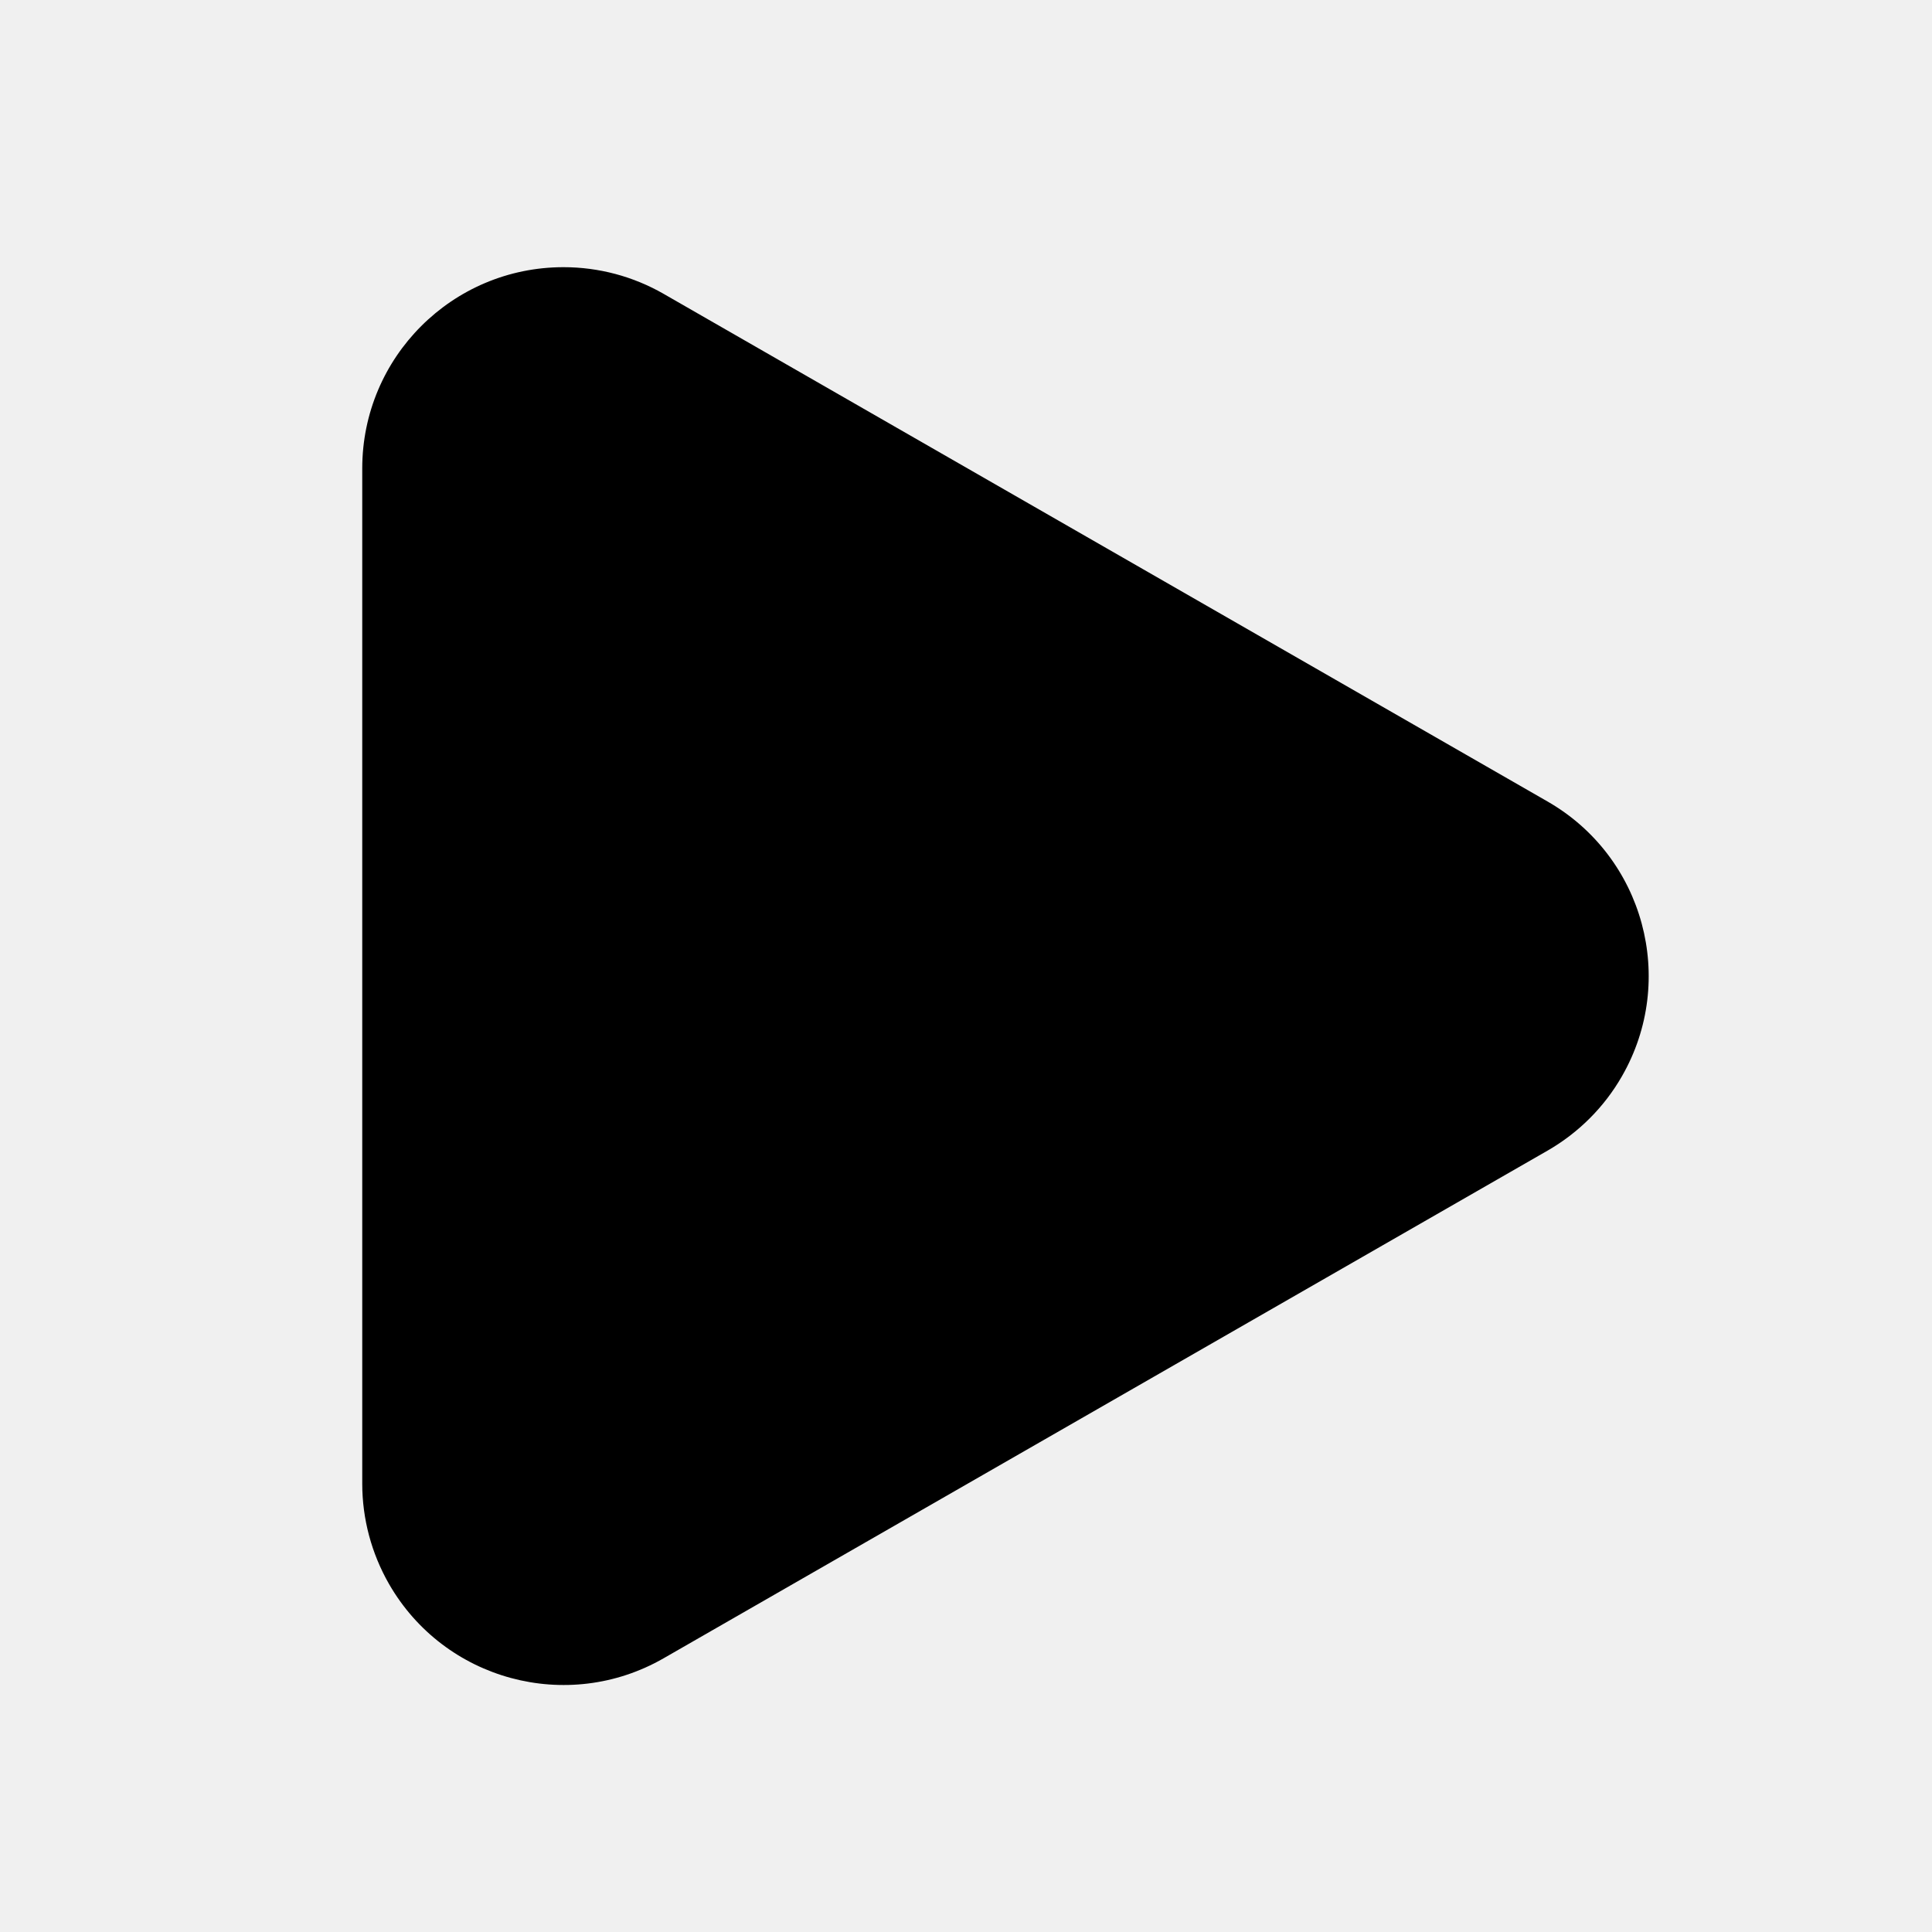
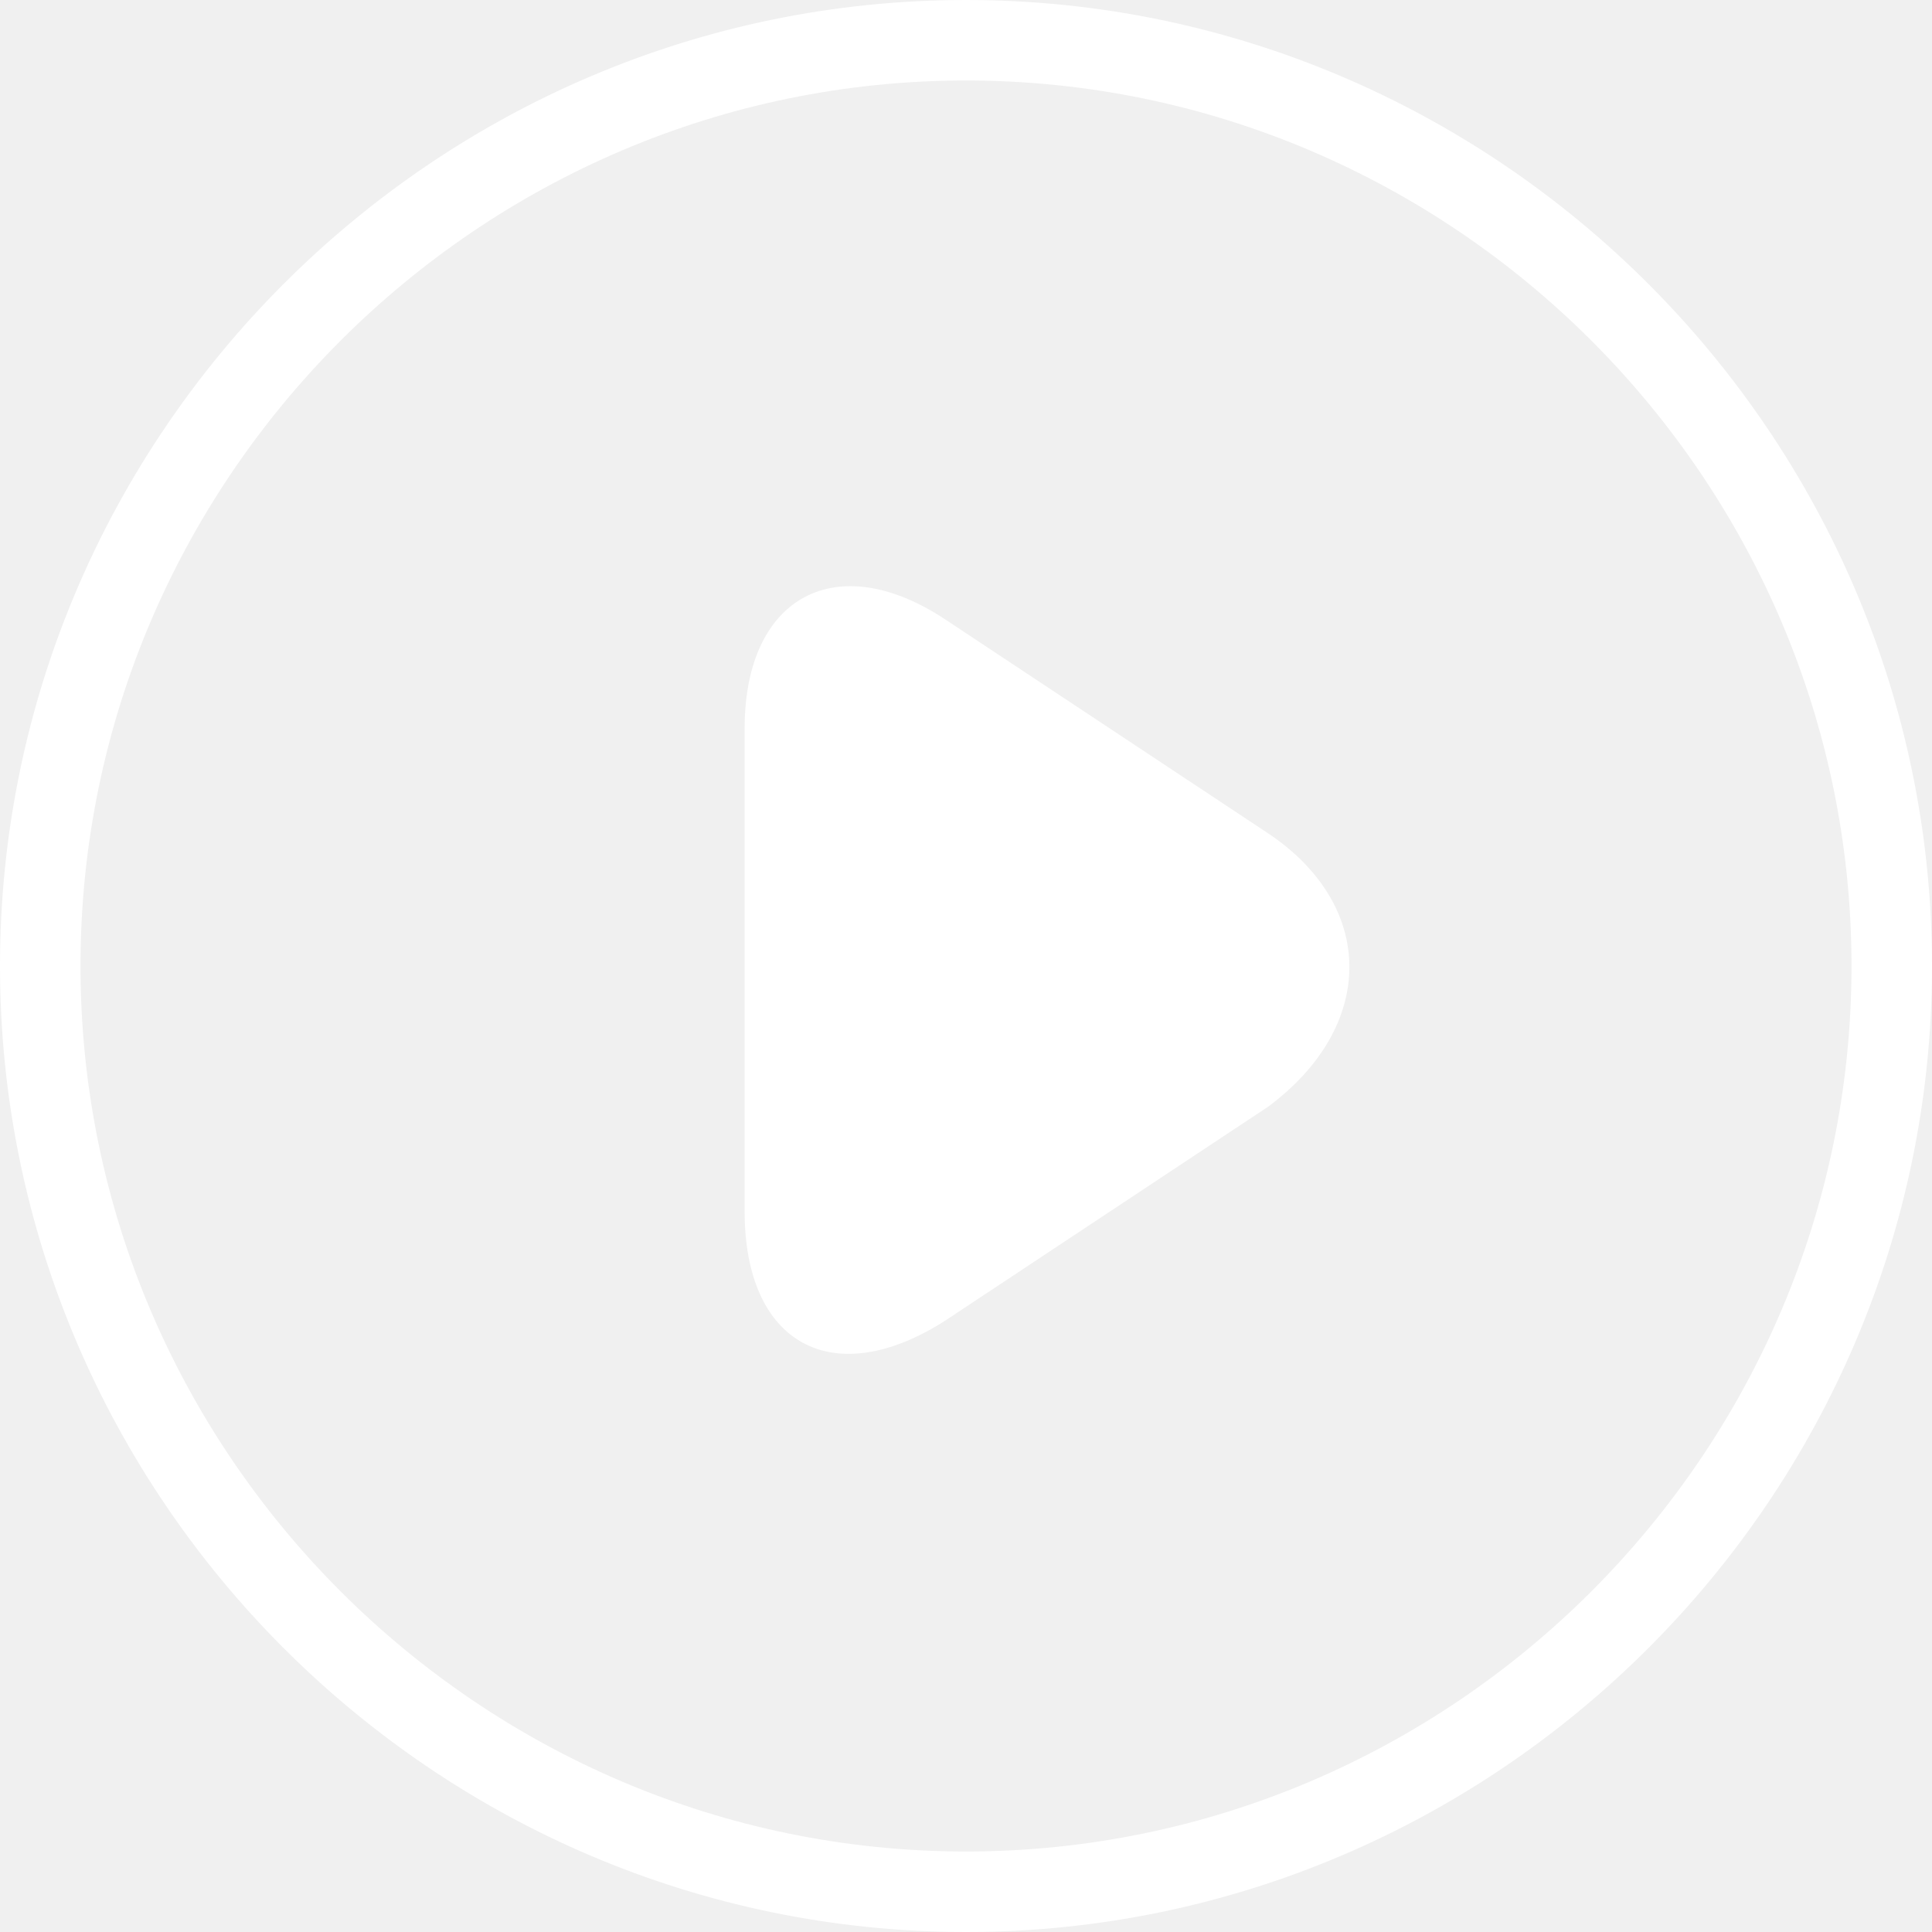
- <svg xmlns="http://www.w3.org/2000/svg" xmlns:xlink="http://www.w3.org/1999/xlink" width="24" height="24" viewBox="0 0 24 24" version="1.1">
-   <defs>
-     <path d="M15.918,6.65 L22.224,17.63 C22.912,18.827 22.499,20.355 21.301,21.043 C20.922,21.26 20.493,21.375 20.056,21.375 L7.444,21.375 C6.063,21.375 4.944,20.256 4.944,18.875 C4.944,18.438 5.058,18.009 5.276,17.63 L11.582,6.65 C12.27,5.452 13.798,5.039 14.995,5.727 C15.379,5.947 15.697,6.266 15.918,6.65 Z" id="_path-1" />
-   </defs>
-   <g id="_Public/ic_public_play" stroke="none" stroke-width="1" fill="none" fill-rule="evenodd">
-     <mask id="_mask-2" fill="white">
-       <use xlink:href="#_path-1" />
-     </mask>
-     <use id="_多边形备份-5" fill="#000000" transform="translate(13.75, 12.125) rotate(-270) translate(-13.75, -12.125) " xlink:href="#_path-1" />
-   </g>
+ <svg xmlns="http://www.w3.org/2000/svg" t="1718541803956" class="icon" viewBox="0 0 1024 1024" version="1.1" p-id="6844" width="32" height="32">
+   <path d="M512 0C230.4 0 0 230.4 0 512s230.4 512 512 512 512-230.4 512-512S793.6 0 512 0z m0 981.333C253.867 981.333 42.667 770.133 42.667 512S253.867 42.667 512 42.667s469.333 211.2 469.333 469.333-211.2 469.333-469.333 469.333z" fill="#ffffff" p-id="6845" />
+   <path d="M672 441.6l-170.667-113.067c-57.6-38.4-106.667-12.8-106.667 57.6v256c0 70.4 46.933 96 106.667 57.6l170.667-113.067c57.6-42.667 57.6-106.667 0-145.067z" fill="#ffffff" p-id="6846" />
</svg>
